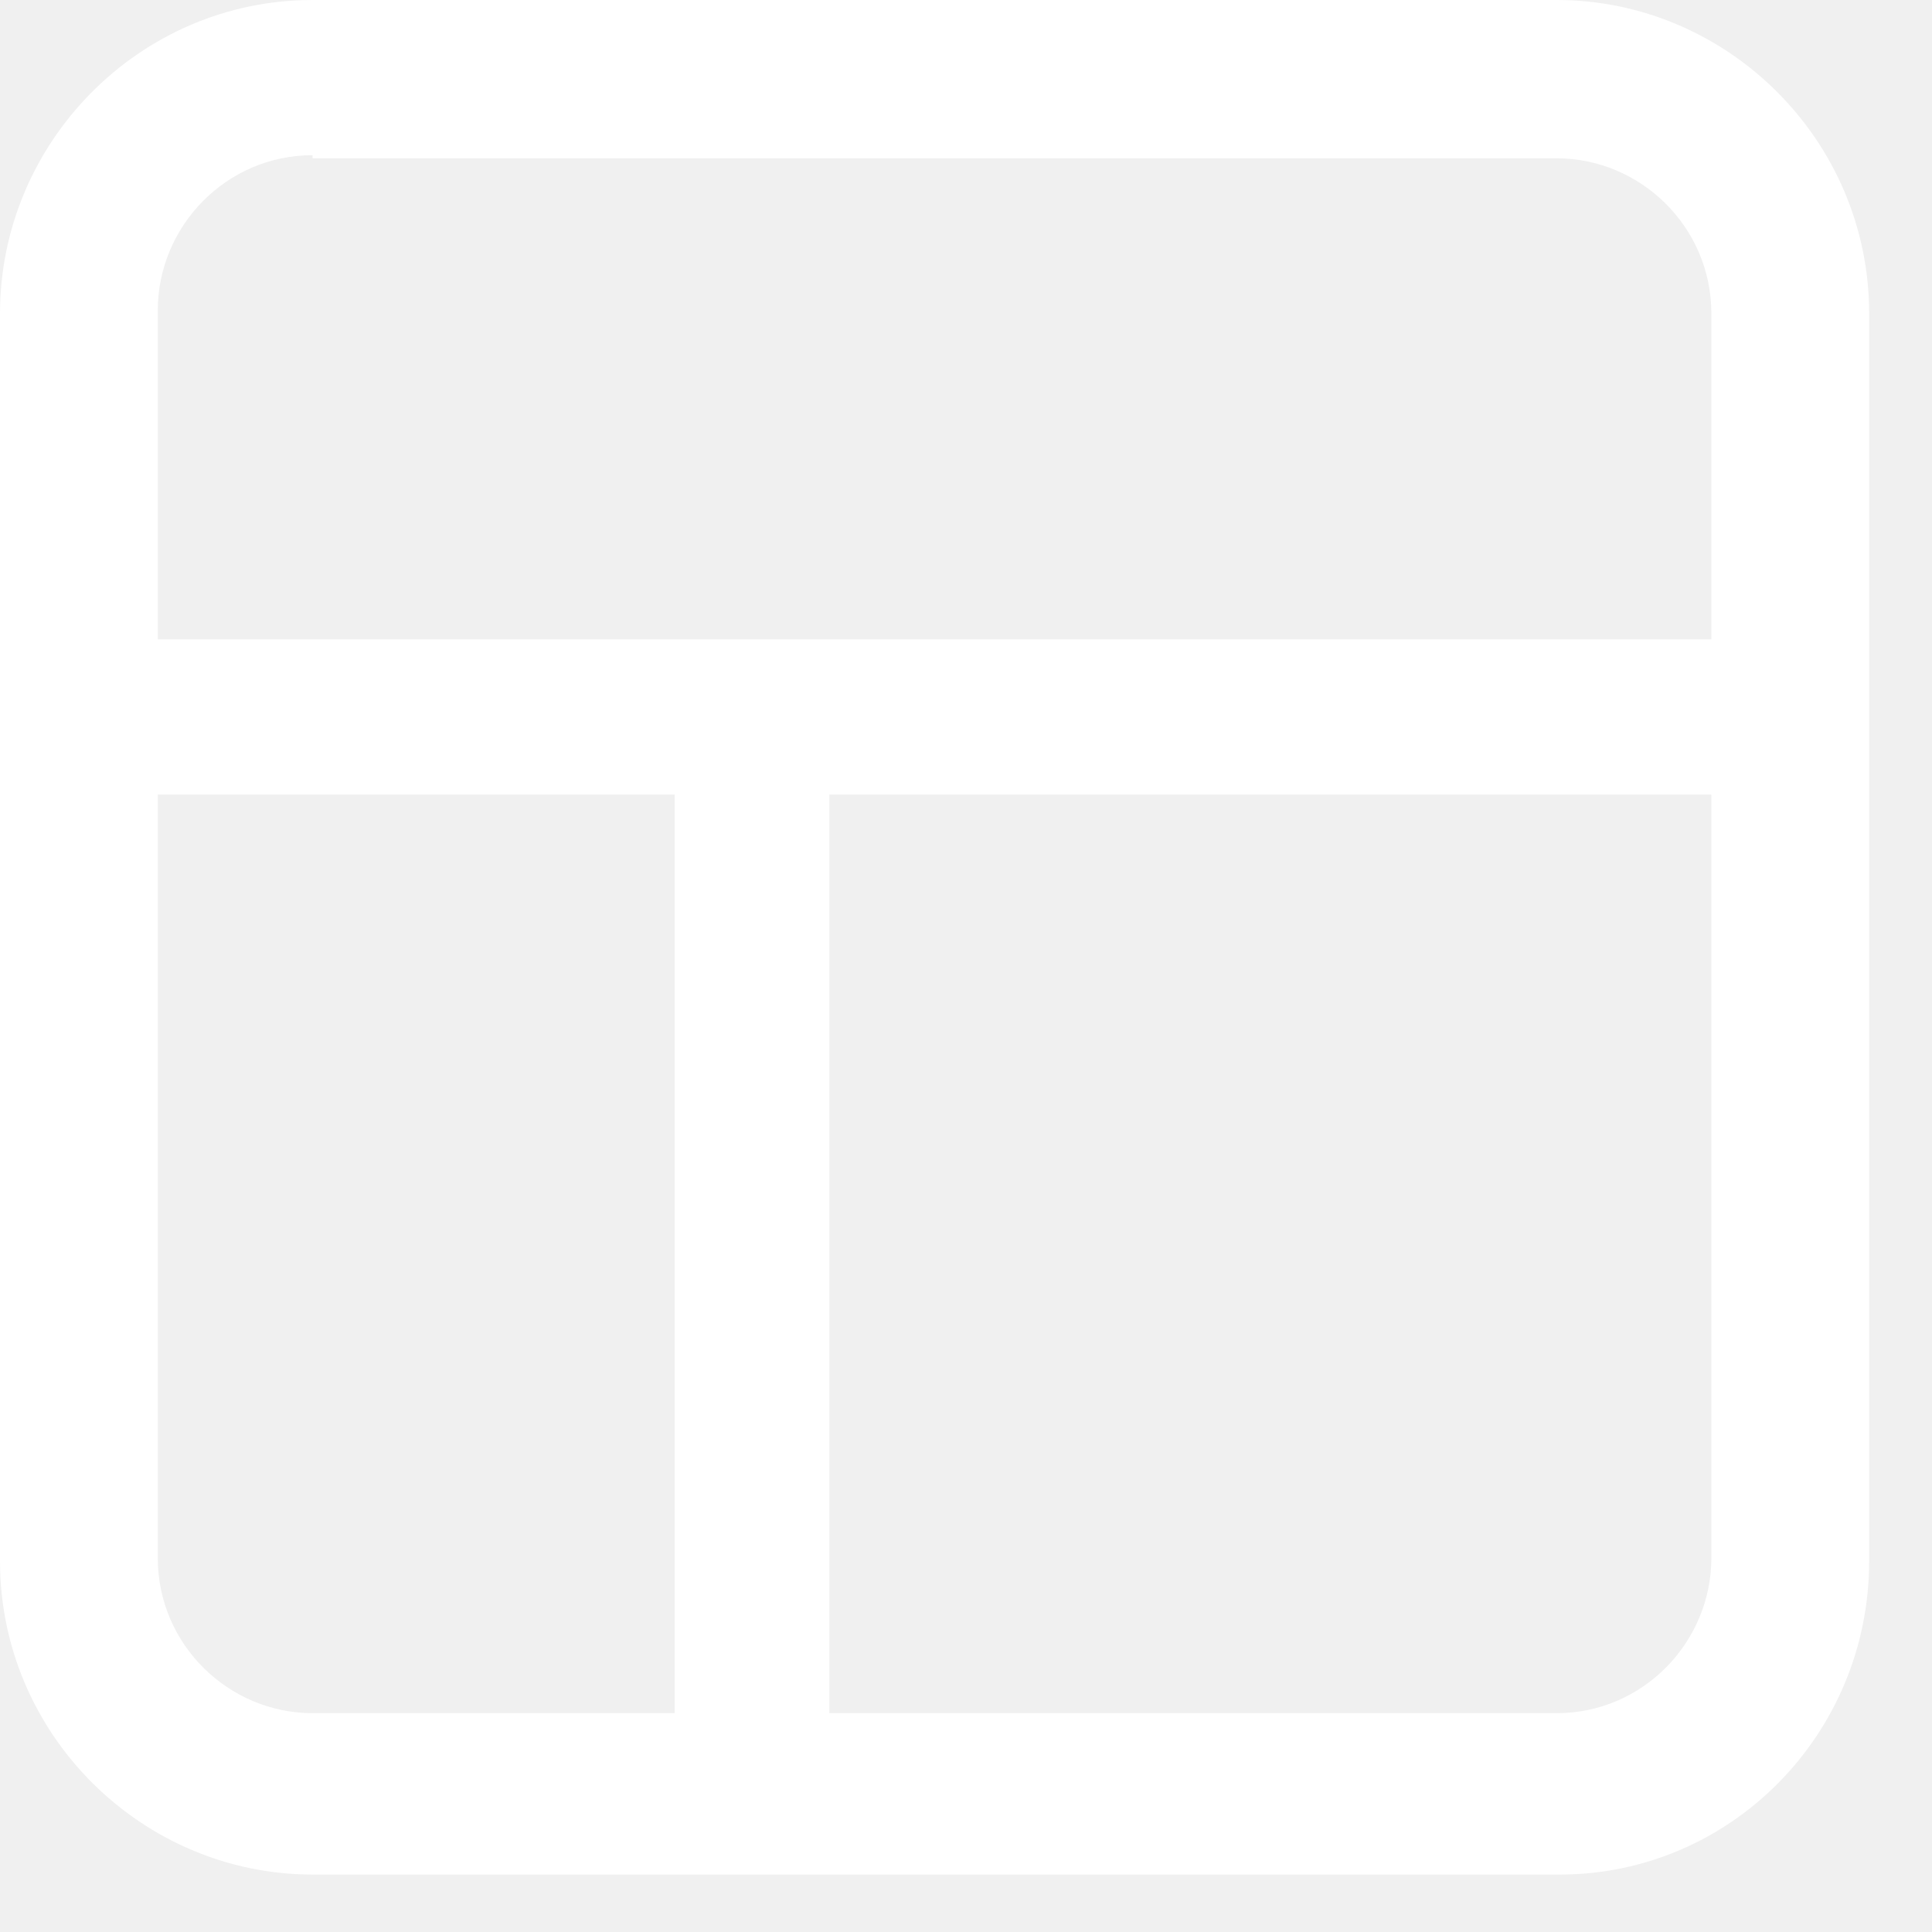
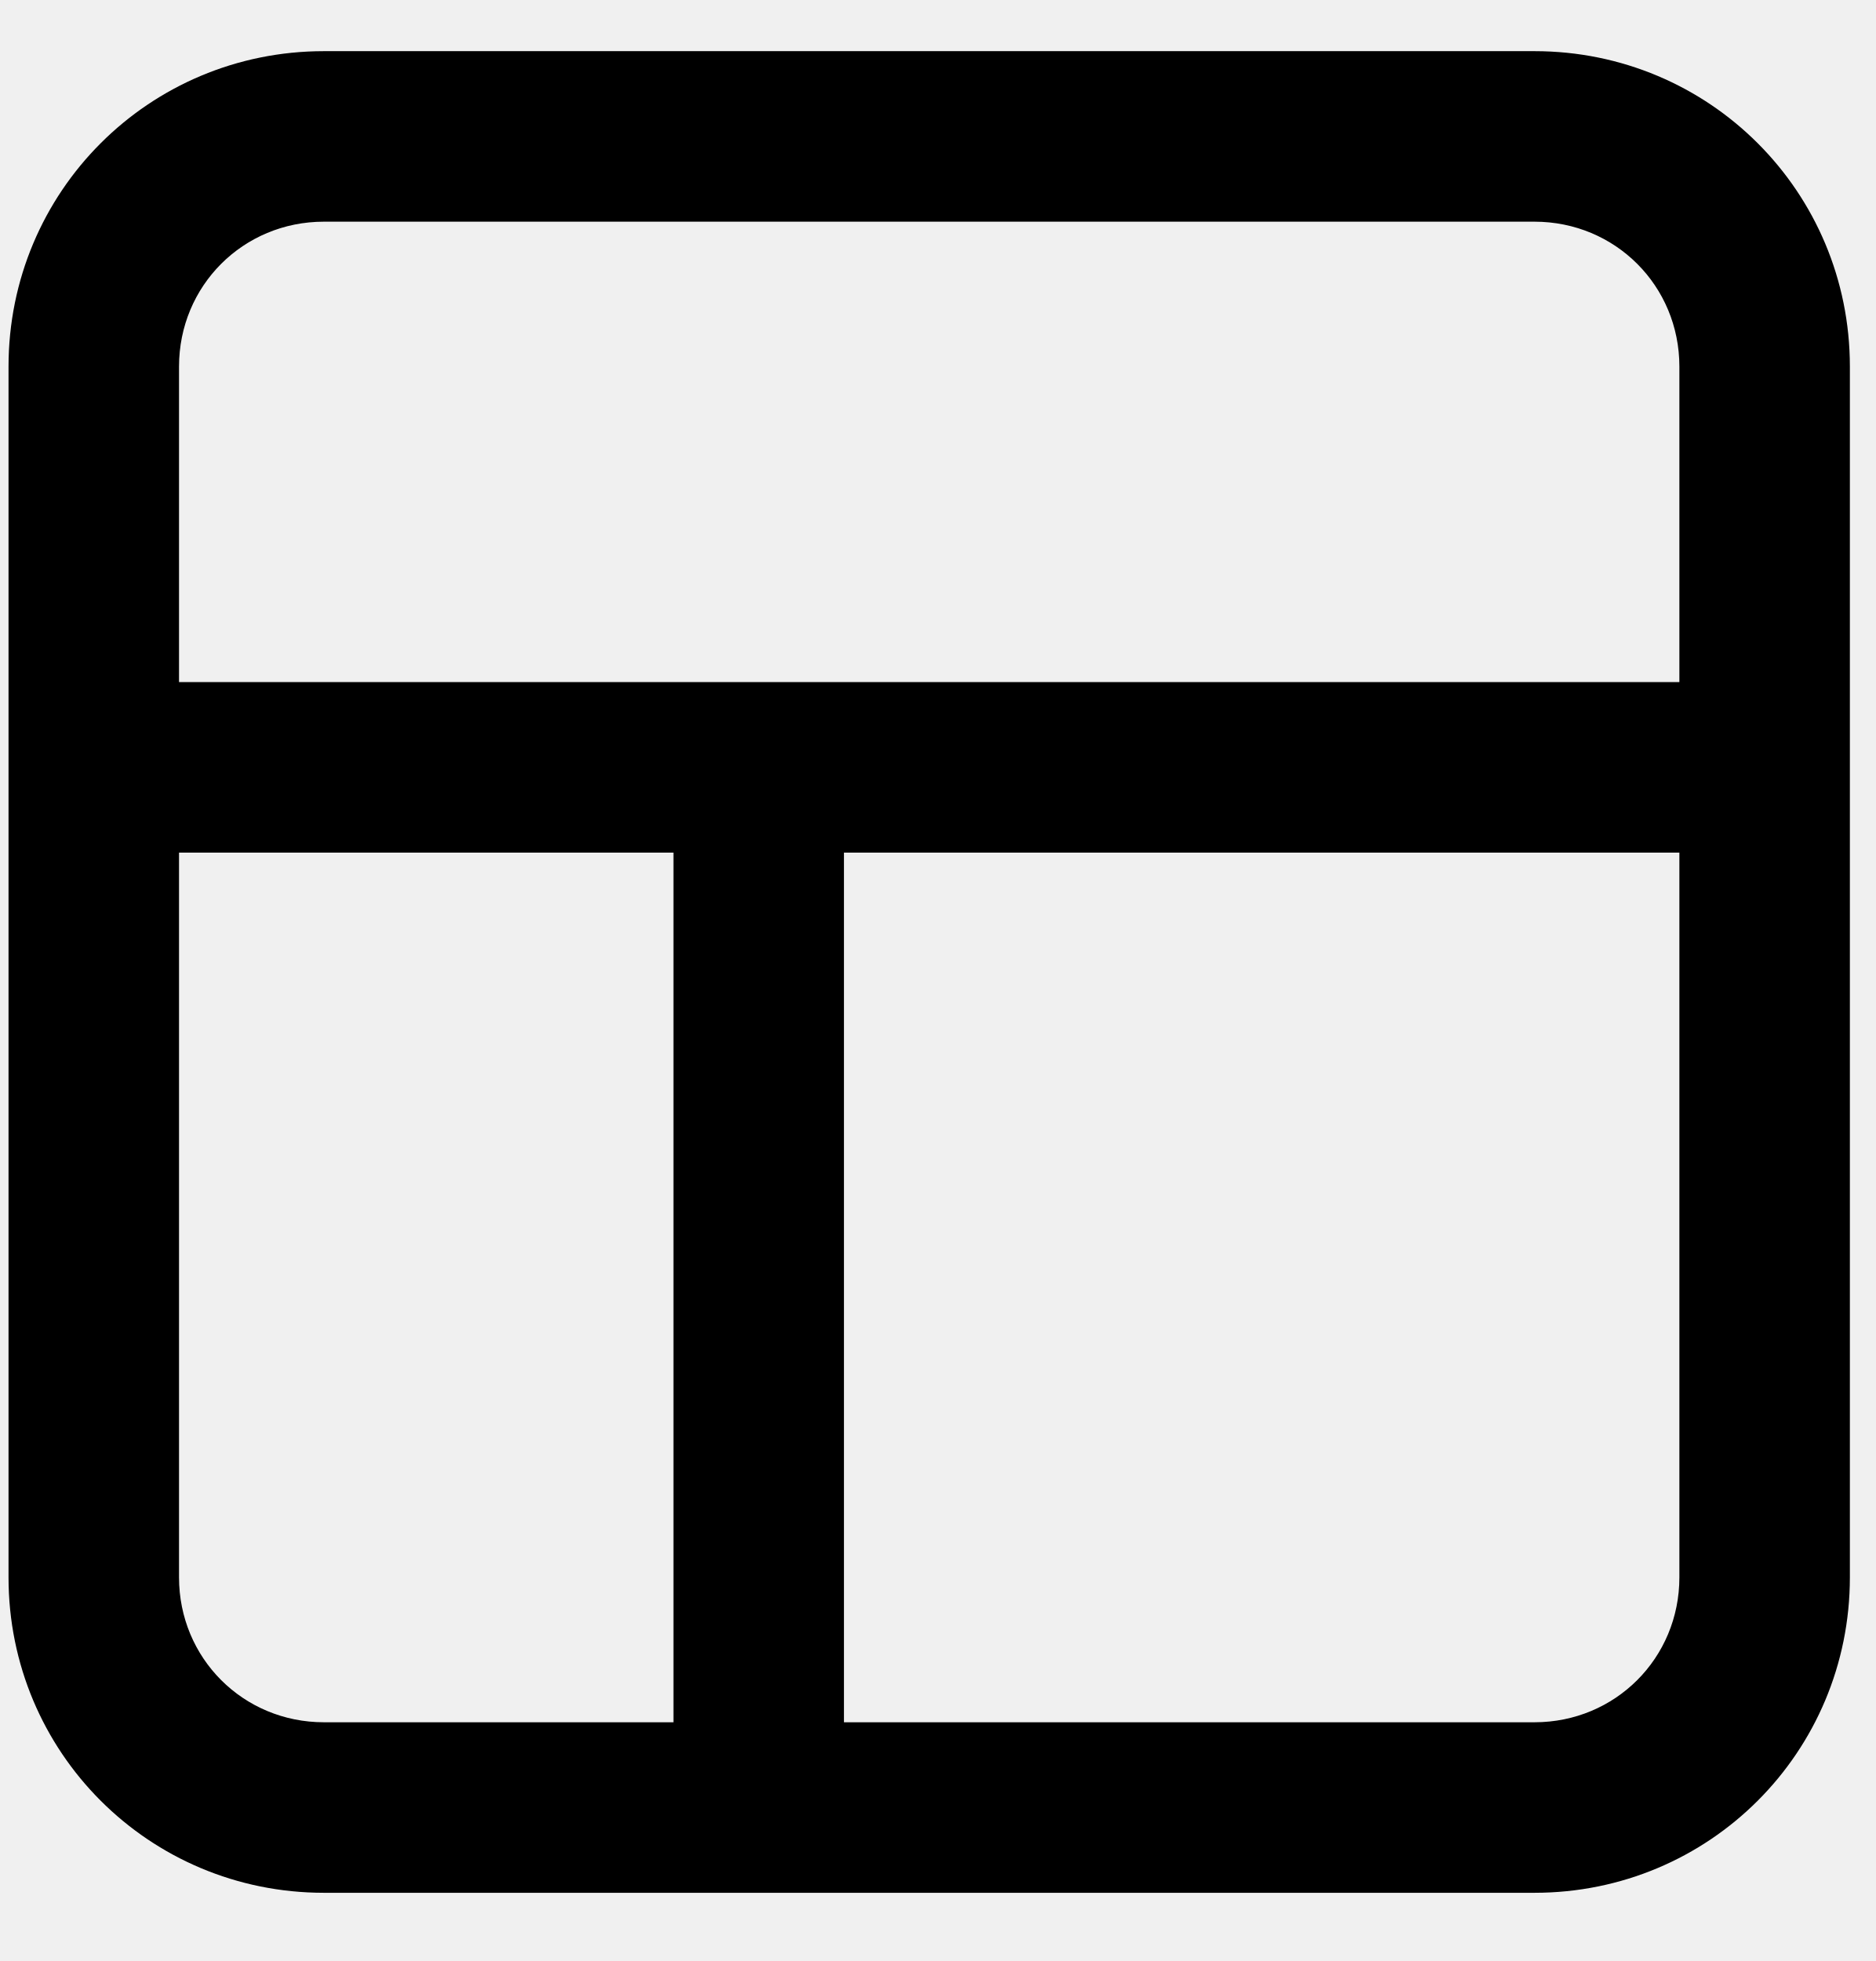
- <svg xmlns="http://www.w3.org/2000/svg" width="15" height="15" viewBox="0 0 15 15" fill="none">
-   <path d="M12.11 14.554H2.427C1.105 14.554 0 13.47 0 12.12V2.434C0 1.108 1.081 0 2.427 0H12.086C13.407 0 14.512 1.084 14.512 2.434V12.12C14.512 13.47 13.431 14.554 12.11 14.554ZM2.427 1.205C1.754 1.205 1.225 1.759 1.225 2.41V12.096C1.225 12.771 1.778 13.301 2.427 13.301H12.086C12.758 13.301 13.287 12.747 13.287 12.096V2.434C13.287 1.759 12.734 1.229 12.086 1.229H2.427V1.205Z" fill="white" />
-   <path d="M13.912 4.964H0.625V6.169H13.912V4.964Z" fill="white" />
-   <path d="M6.439 5.566H5.238V13.542H6.439V5.566Z" fill="white" />
+ <svg xmlns="http://www.w3.org/2000/svg" width="22" height="23" viewBox="0 0 22 23" fill="none">
+   <path fill-rule="evenodd" clip-rule="evenodd" d="M3.8 2.6C2.852 2.6 2.1 3.352 2.1 4.3V18.5C2.1 19.448 2.852 20.2 3.8 20.2H18C18.948 20.2 19.7 19.448 19.7 18.5V4.3C19.7 3.352 18.948 2.6 18 2.6H3.8ZM0.1 4.3C0.1 2.248 1.748 0.6 3.8 0.6H18C20.052 0.6 21.7 2.248 21.7 4.3V18.5C21.7 20.552 20.052 22.2 18 22.2H3.8C1.748 22.2 0.1 20.552 0.1 18.5V4.3Z" fill="black" />
+   <path fill-rule="evenodd" clip-rule="evenodd" d="M20.7 10H1.2V8H20.7V10Z" fill="black" />
+   <path fill-rule="evenodd" clip-rule="evenodd" d="M7.9 21.2V9H9.9V21.2H7.9Z" fill="black" />
</svg>
